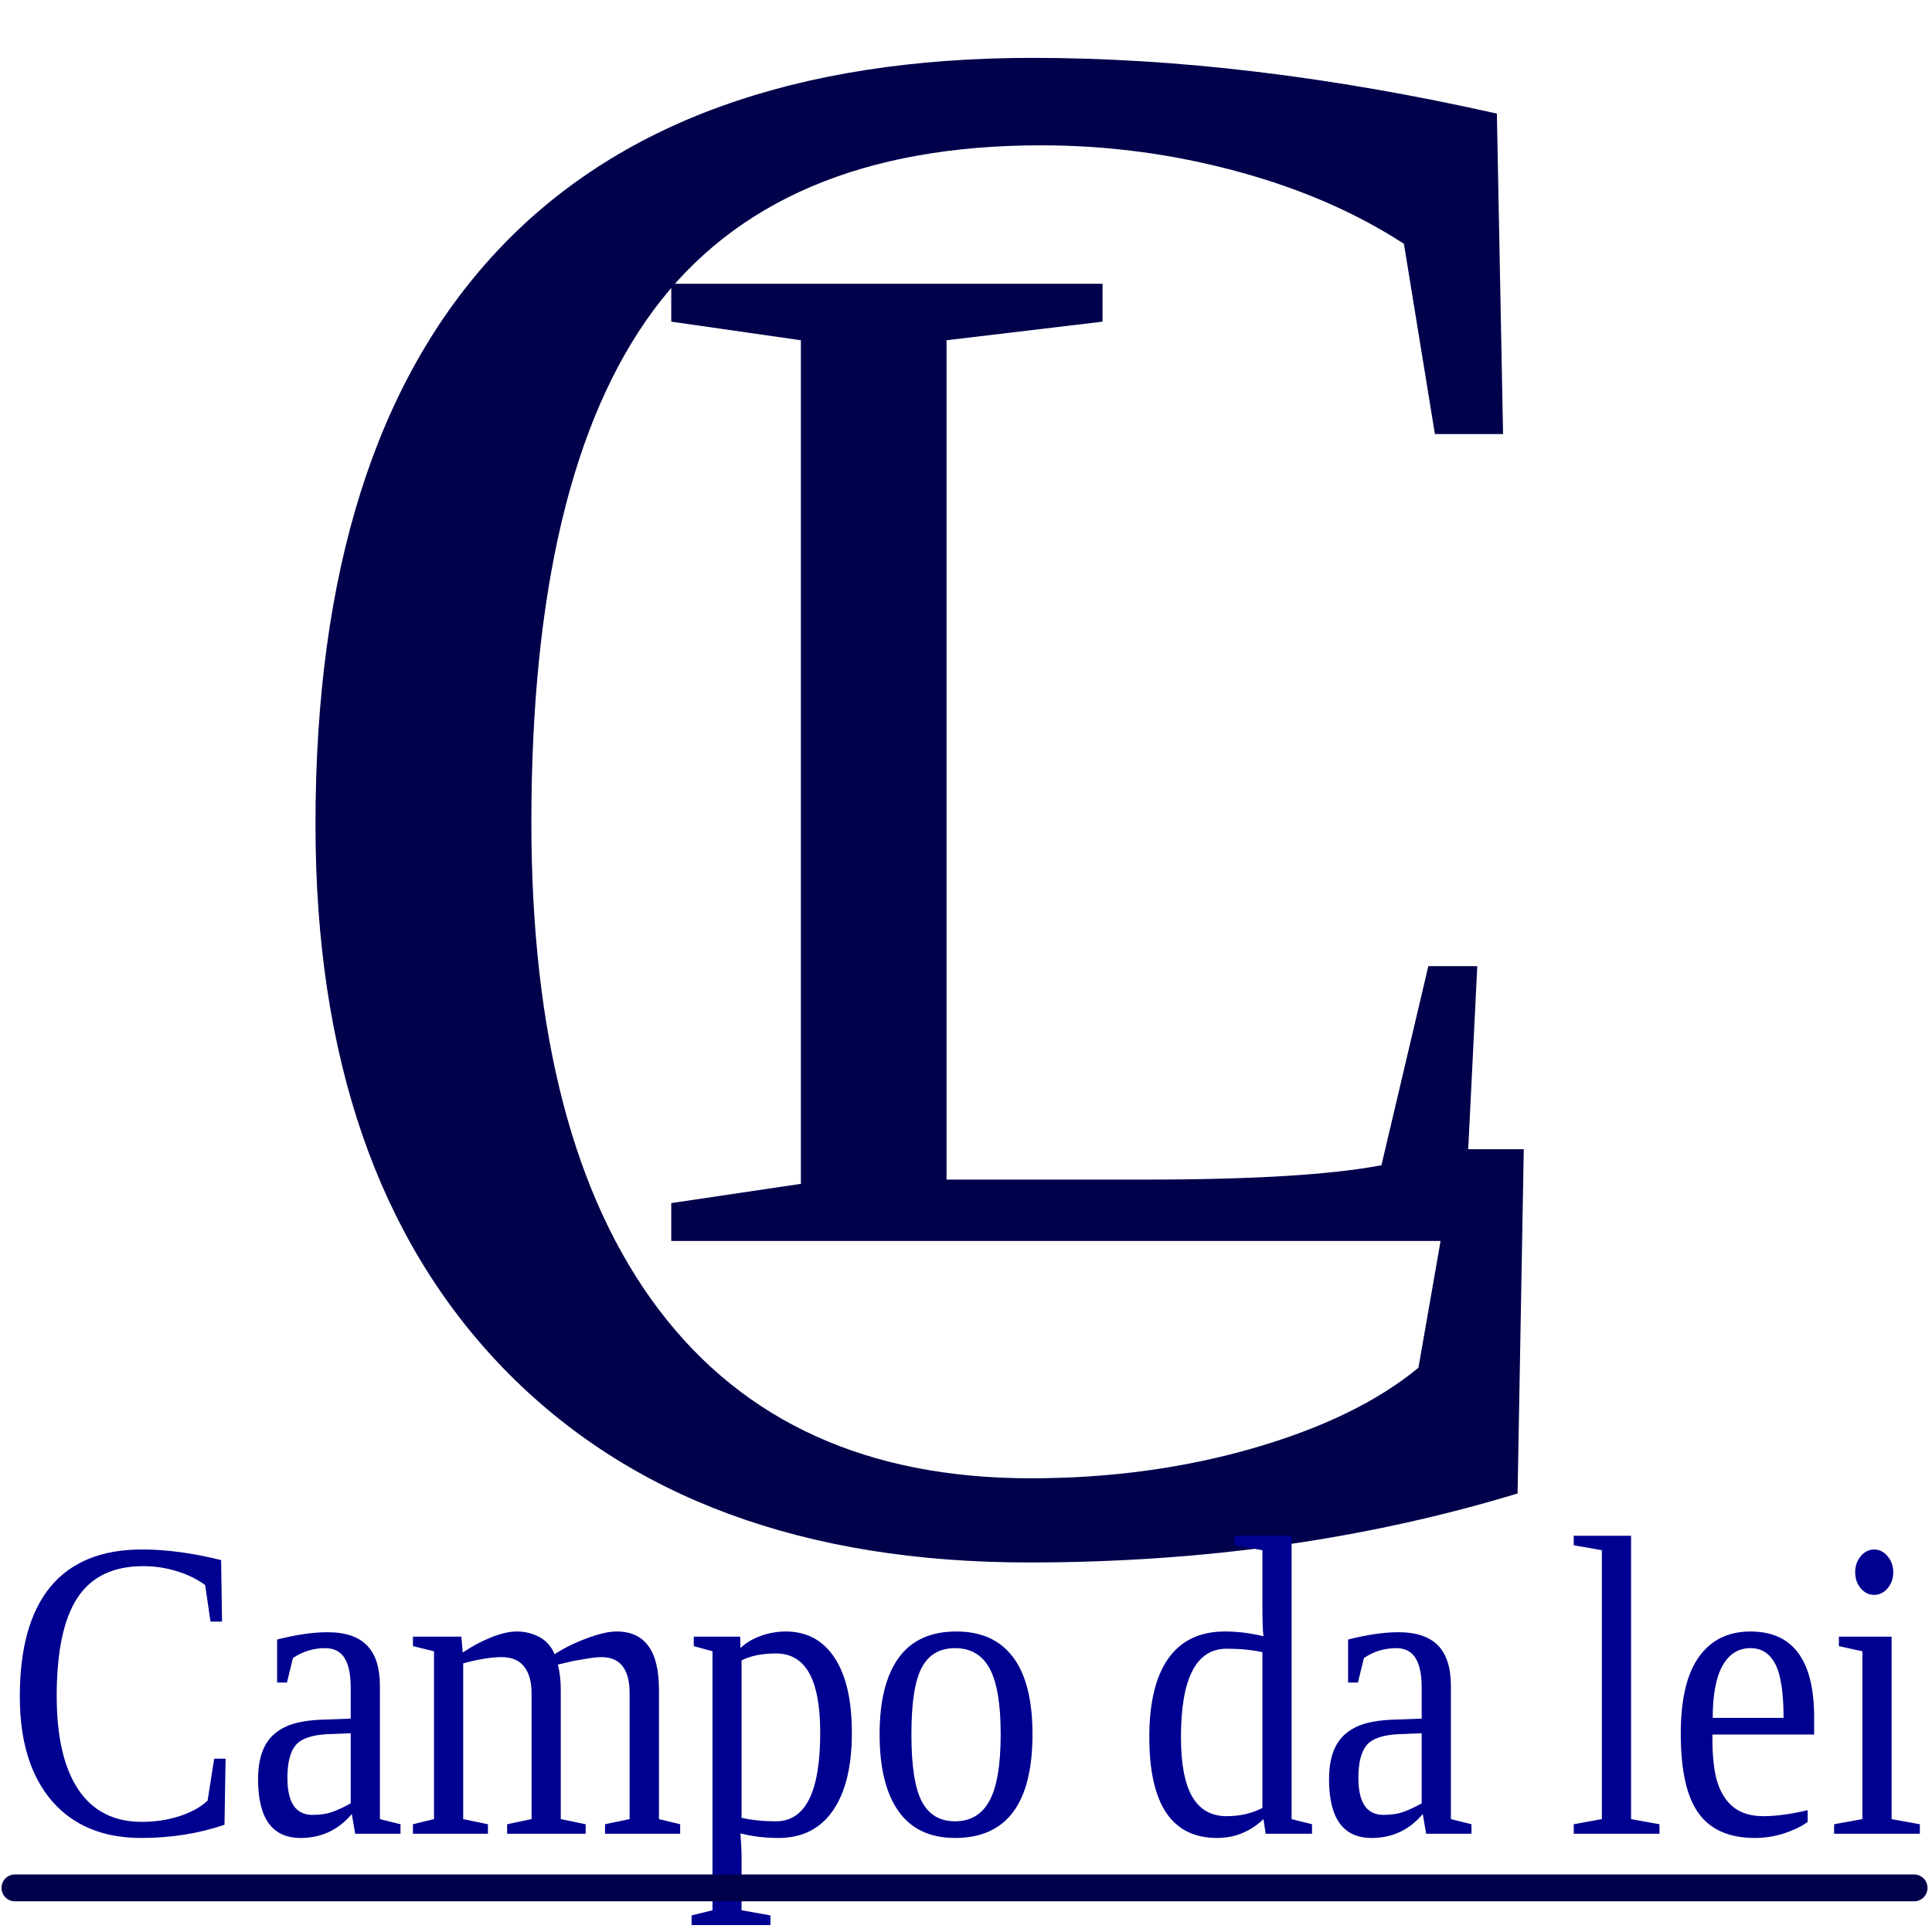
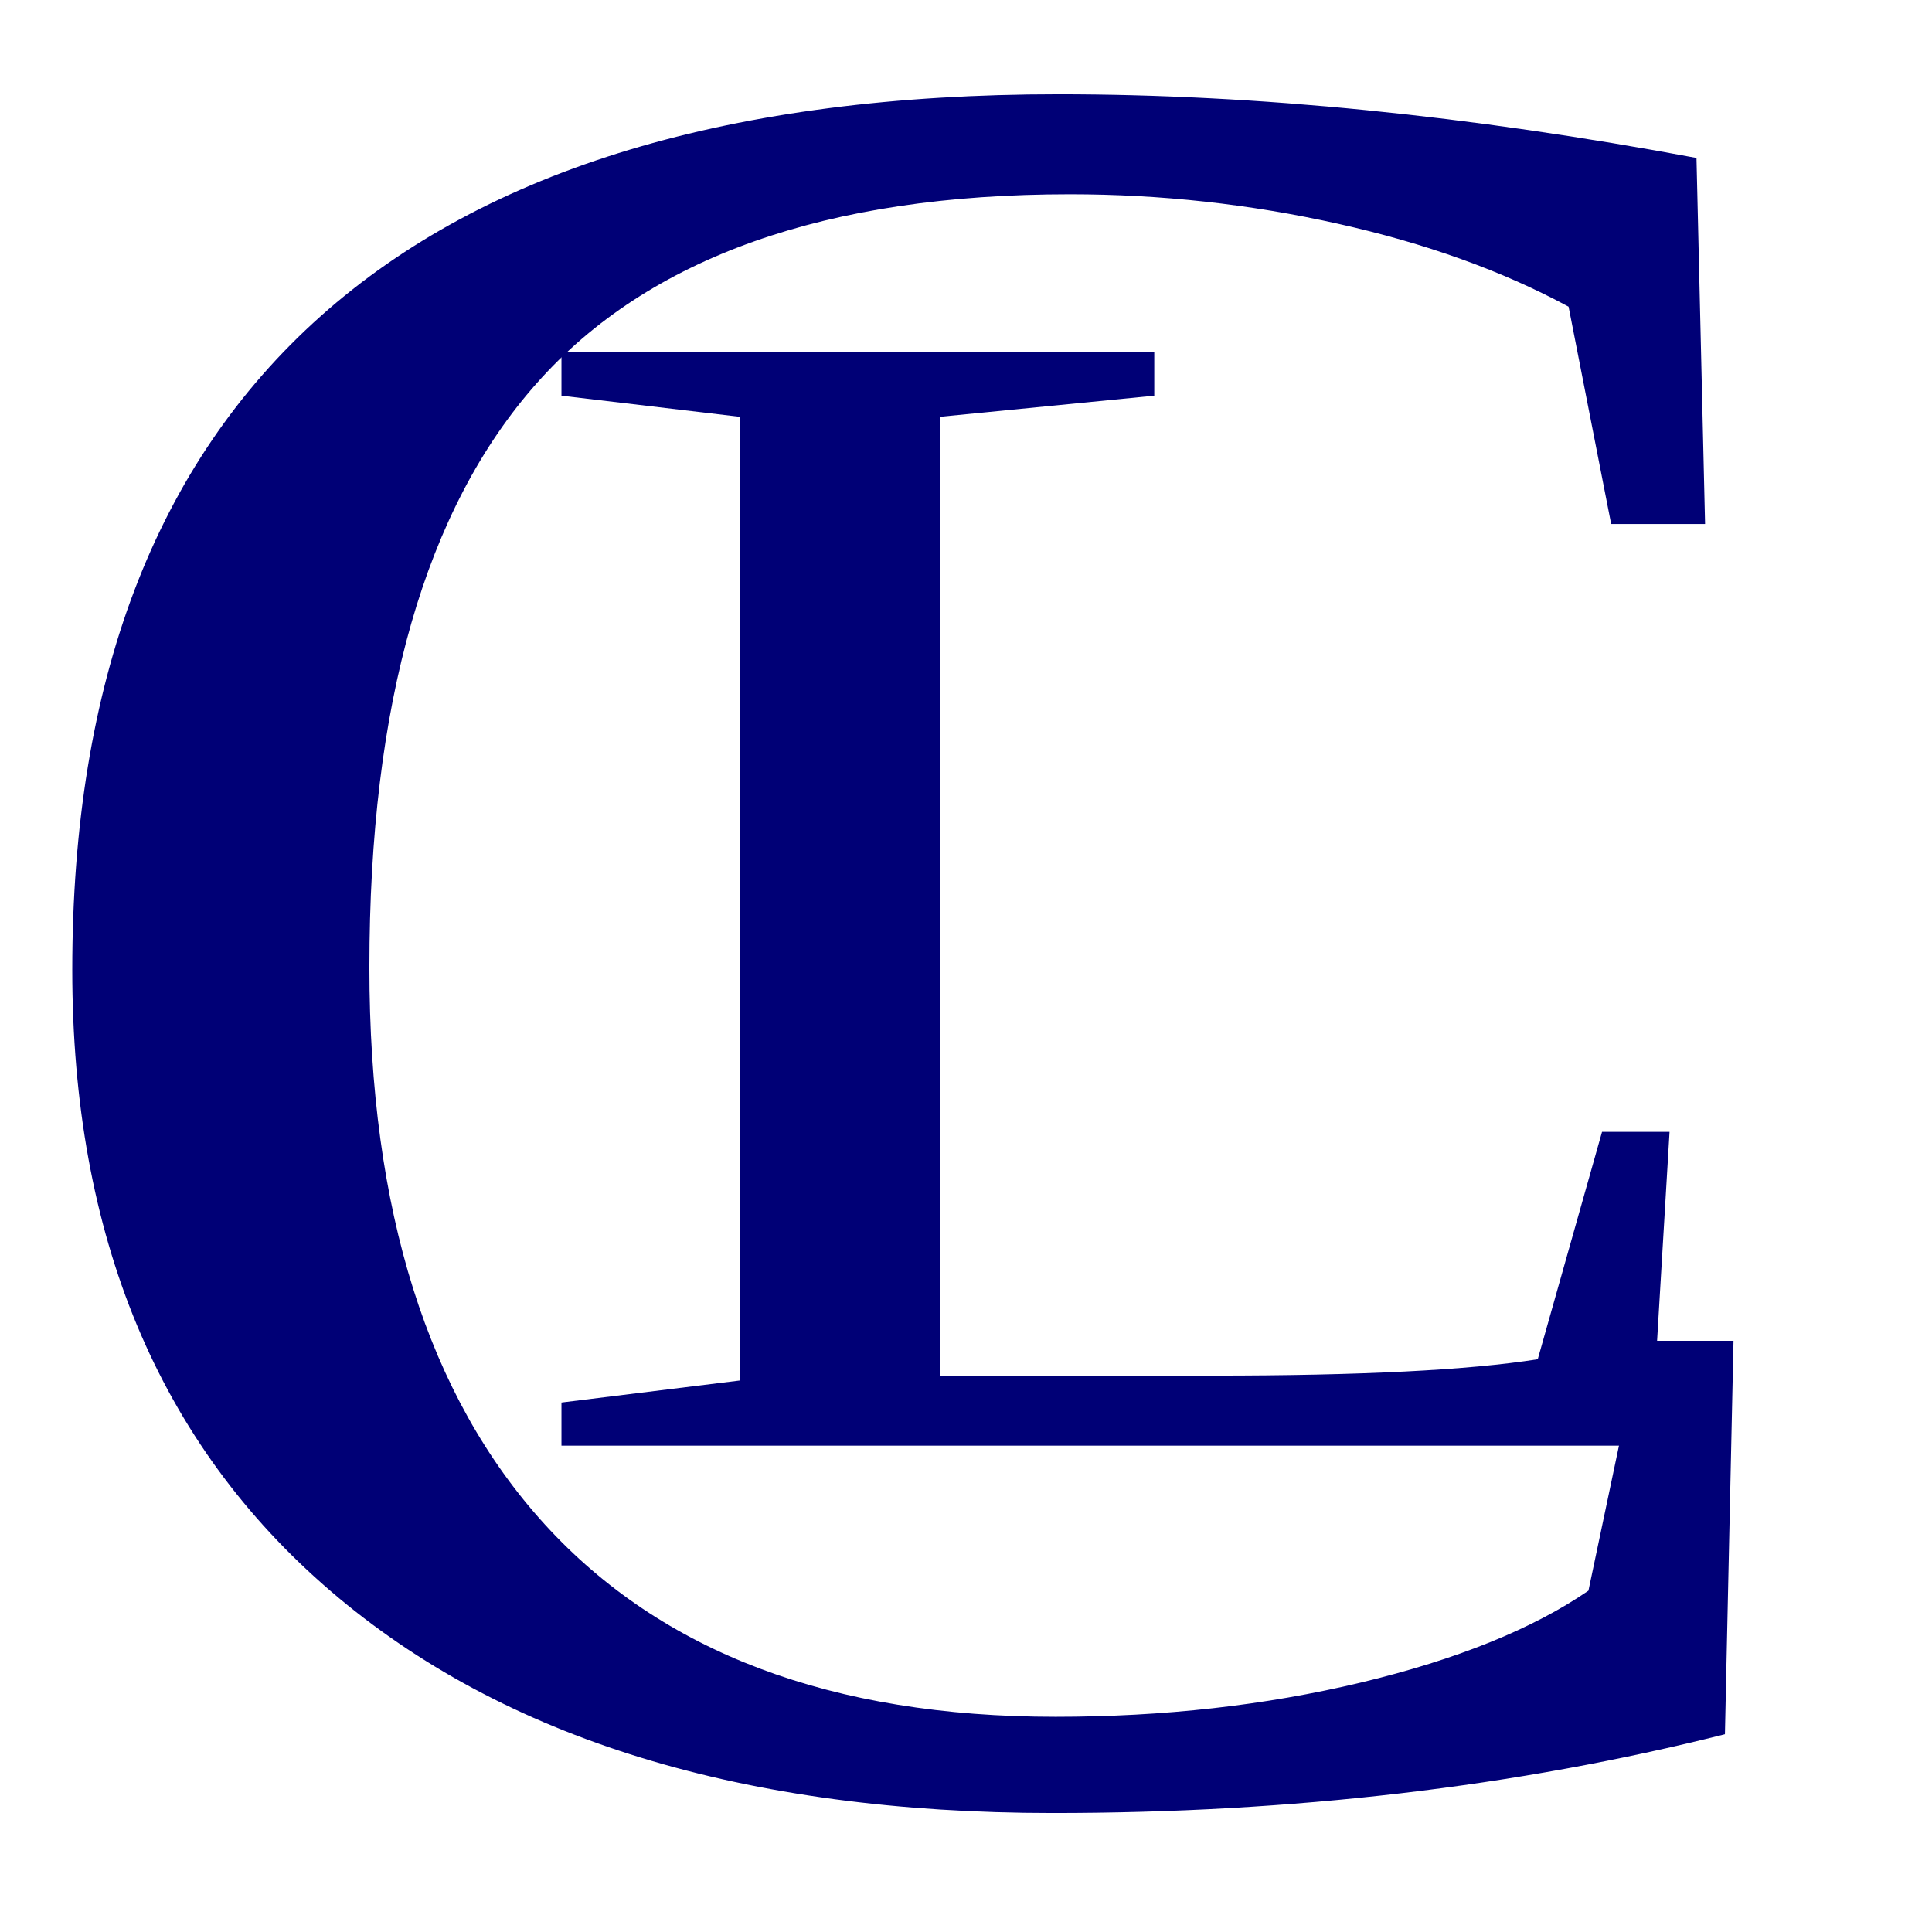
<svg xmlns="http://www.w3.org/2000/svg" width="180" height="180" viewBox="0 0 180 180" version="1.1" id="svg5">
  <defs id="defs2" />
  <g id="layer1">
-     <text xml:space="preserve" style="font-style:normal;font-weight:normal;font-size:202.86px;line-height:1.25;font-family:sans-serif;fill:#00004b;fill-opacity:1;stroke:none;stroke-width:5.072" x="21.901" y="139.558" id="text957" transform="scale(0.9722964,1.028493)">
-       <tspan id="tspan955" x="21.901" y="139.558" style="font-style:normal;font-variant:normal;font-weight:normal;font-stretch:normal;font-family:'Times New Roman';-inkscape-font-specification:'Times New Roman, ';fill:#00004b;fill-opacity:1;stroke-width:5.072">C</tspan>
+     <text xml:space="preserve" style="font-style:normal;font-weight:normal;font-size:254.209px;line-height:1.25;font-family:sans-serif;fill:#000076;fill-opacity:1;stroke:none;stroke-width:6.355" x="-4.11" y="177.678" id="text957" transform="scale(1.066601,0.9375574)">
+       <tspan id="tspan955" x="-4.11" y="177.678" style="font-style:normal;font-variant:normal;font-weight:normal;font-stretch:normal;font-family:'Times New Roman';-inkscape-font-specification:'Times New Roman, ';fill:#000076;fill-opacity:1;stroke-width:6.355">C</tspan>
    </text>
-     <text xml:space="preserve" style="font-style:normal;font-weight:normal;font-size:36.648px;line-height:1.25;font-family:sans-serif;fill:#000091;fill-opacity:1;stroke:none;stroke-width:0.916" x="0.515" y="156.532" id="text8239" transform="scale(0.9162082,1.091455)">
-       <tspan id="tspan8237" x="0.515" y="156.532" style="font-style:normal;font-variant:normal;font-weight:normal;font-stretch:normal;font-family:'Times New Roman';-inkscape-font-specification:'Times New Roman, ';fill:#000091;fill-opacity:1;stroke-width:0.916">Campo da lei</tspan>
-     </text>
-     <rect style="fill:#00004b;fill-opacity:1;stroke:#000000;stroke-width:0.715;stroke-opacity:0" id="rect20061" width="179.441" height="2.501" x="0.14" y="174.64" ry="1.251" />
-     <text xml:space="preserve" style="font-style:normal;font-weight:normal;font-size:139.962px;line-height:1.25;font-family:sans-serif;fill:#00004b;fill-opacity:1;stroke:none;stroke-width:3.499" x="56.816" y="118.831" id="text5400" transform="scale(1.027817,0.9729356)">
-       <tspan id="tspan5398" x="56.816" y="118.831" style="font-style:normal;font-variant:normal;font-weight:normal;font-stretch:normal;font-family:'Times New Roman';-inkscape-font-specification:'Times New Roman, ';stroke-width:3.499">L</tspan>
+     <text xml:space="preserve" style="font-style:normal;font-weight:normal;font-size:175.39px;line-height:1.25;font-family:sans-serif;fill:#000076;fill-opacity:1;stroke:none;stroke-width:4.385" x="41.347" y="151.864" id="text5400" transform="scale(1.127507,0.8869122)">
+       <tspan id="tspan5398" x="41.347" y="151.864" style="font-style:normal;font-variant:normal;font-weight:normal;font-stretch:normal;font-family:'Times New Roman';-inkscape-font-specification:'Times New Roman, ';fill:#000076;fill-opacity:1;stroke-width:4.385">L</tspan>
    </text>
  </g>
</svg>
